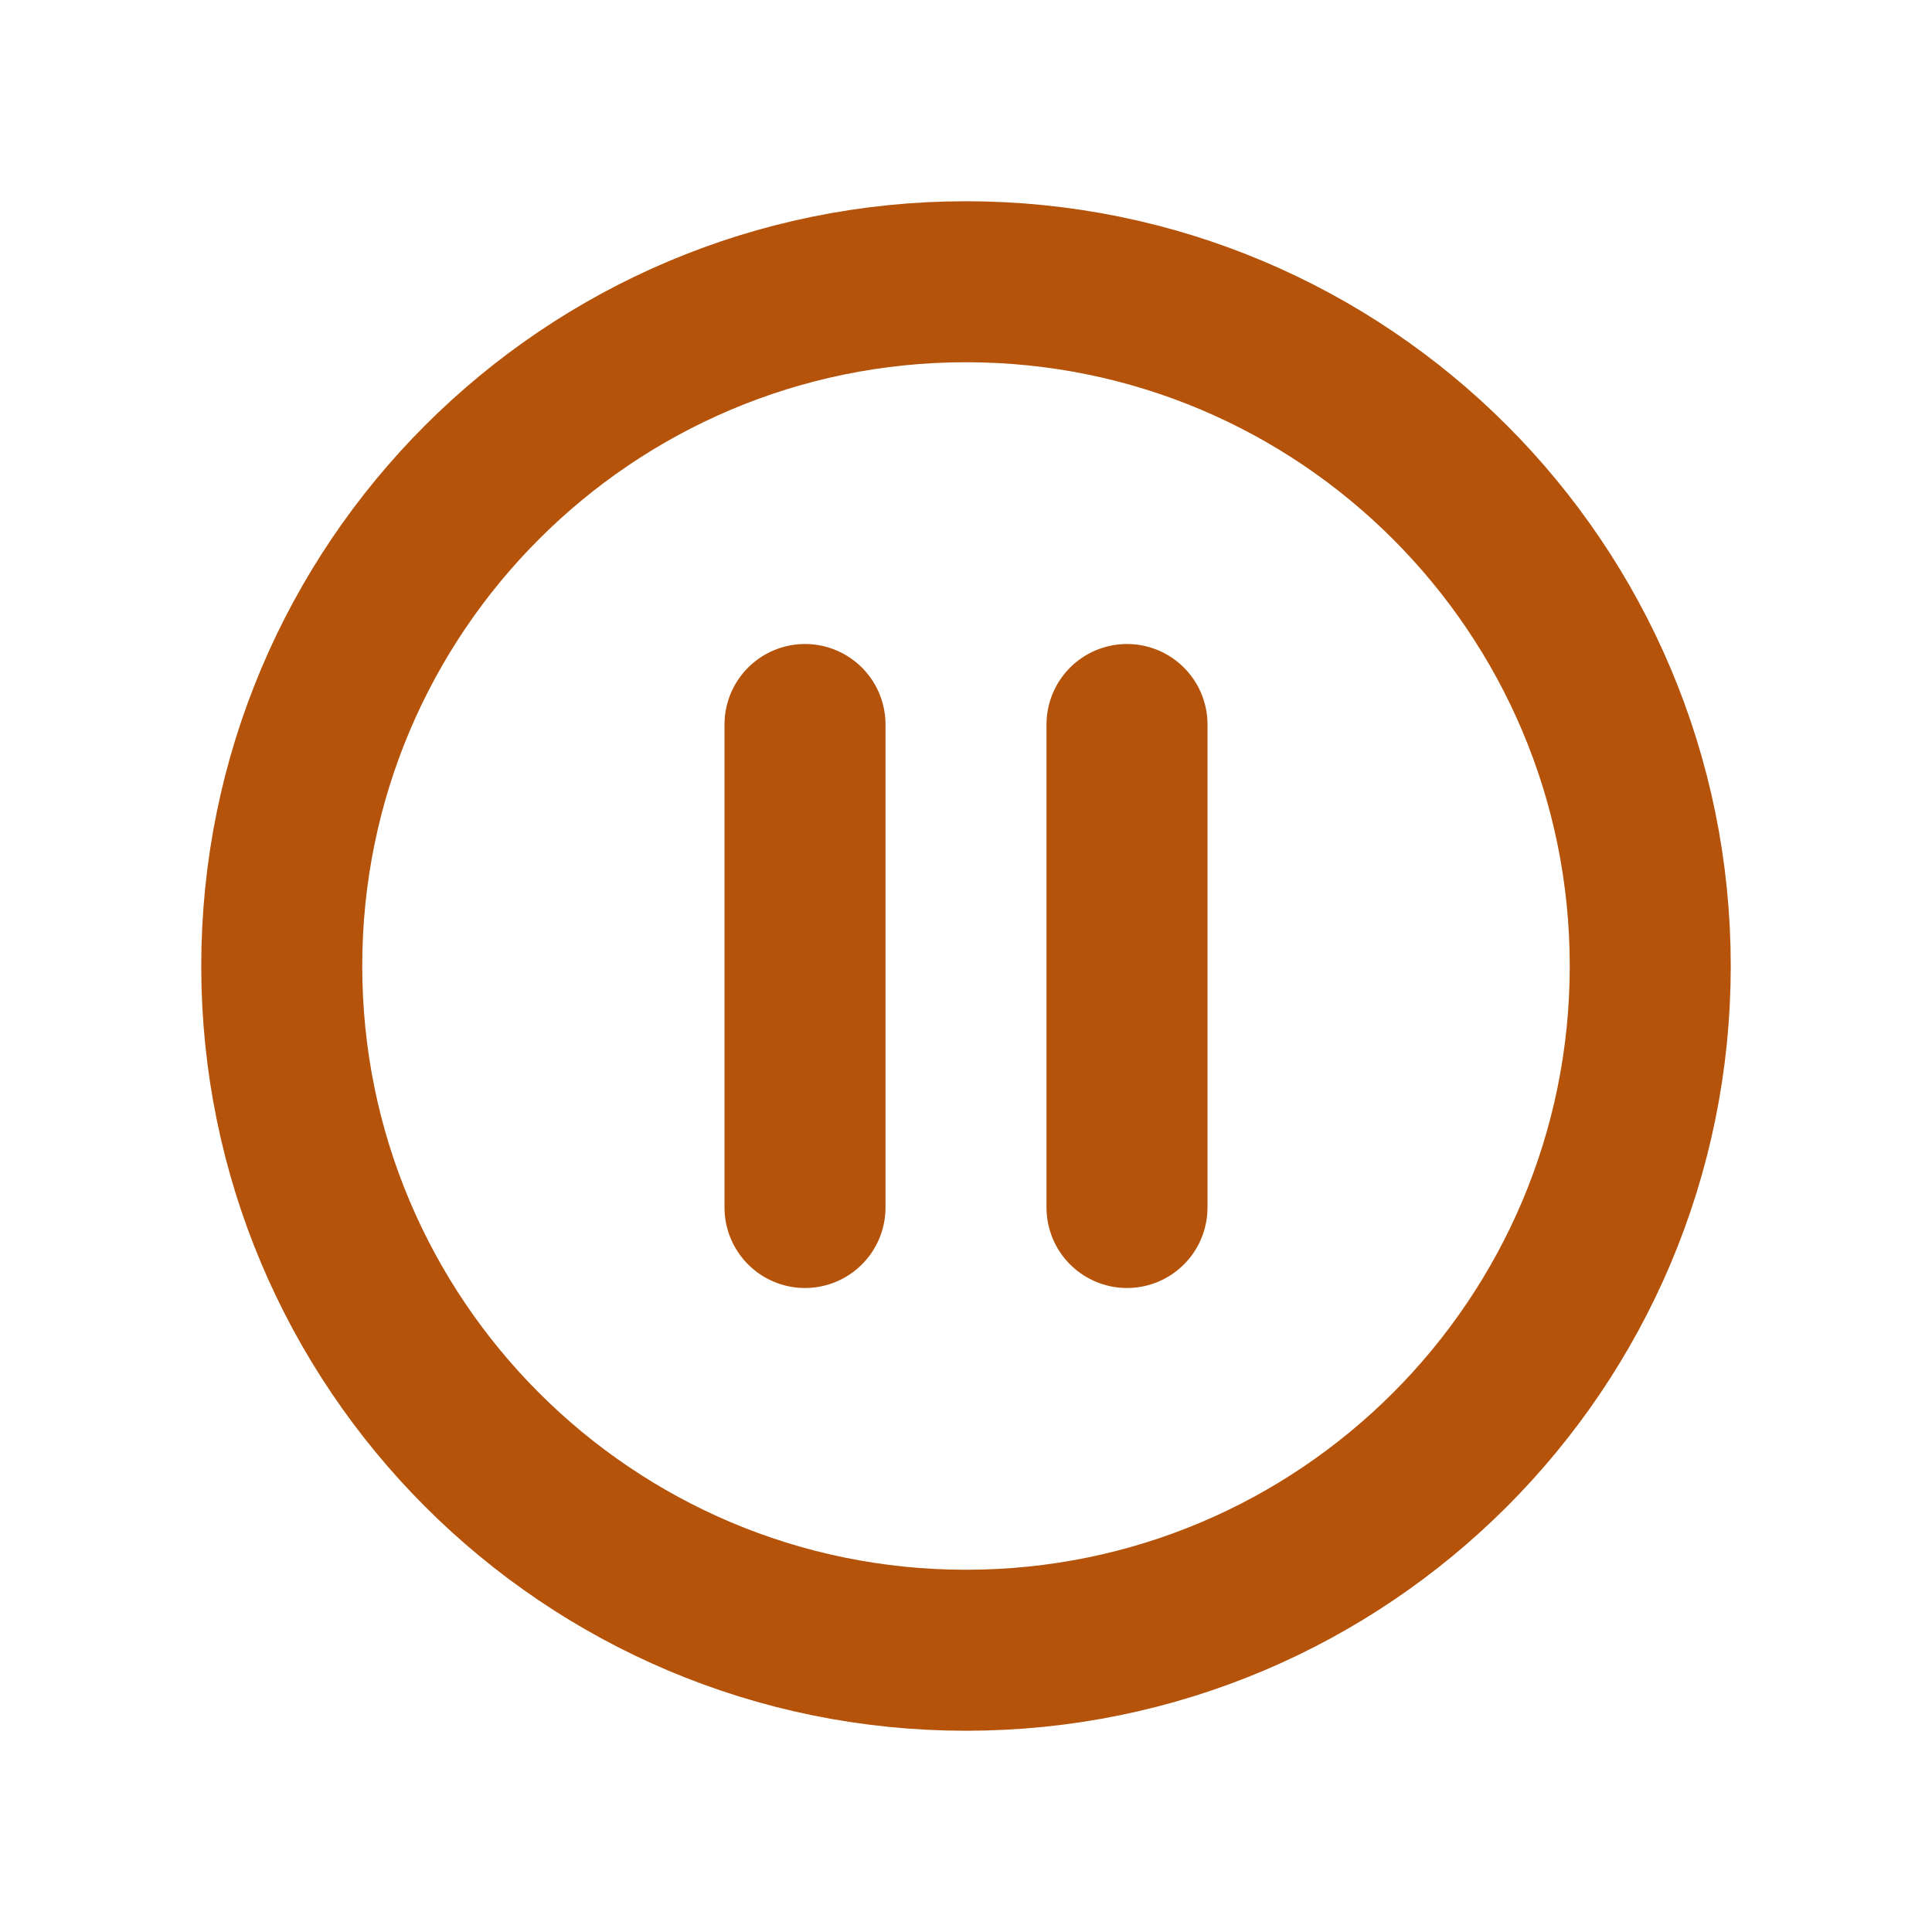
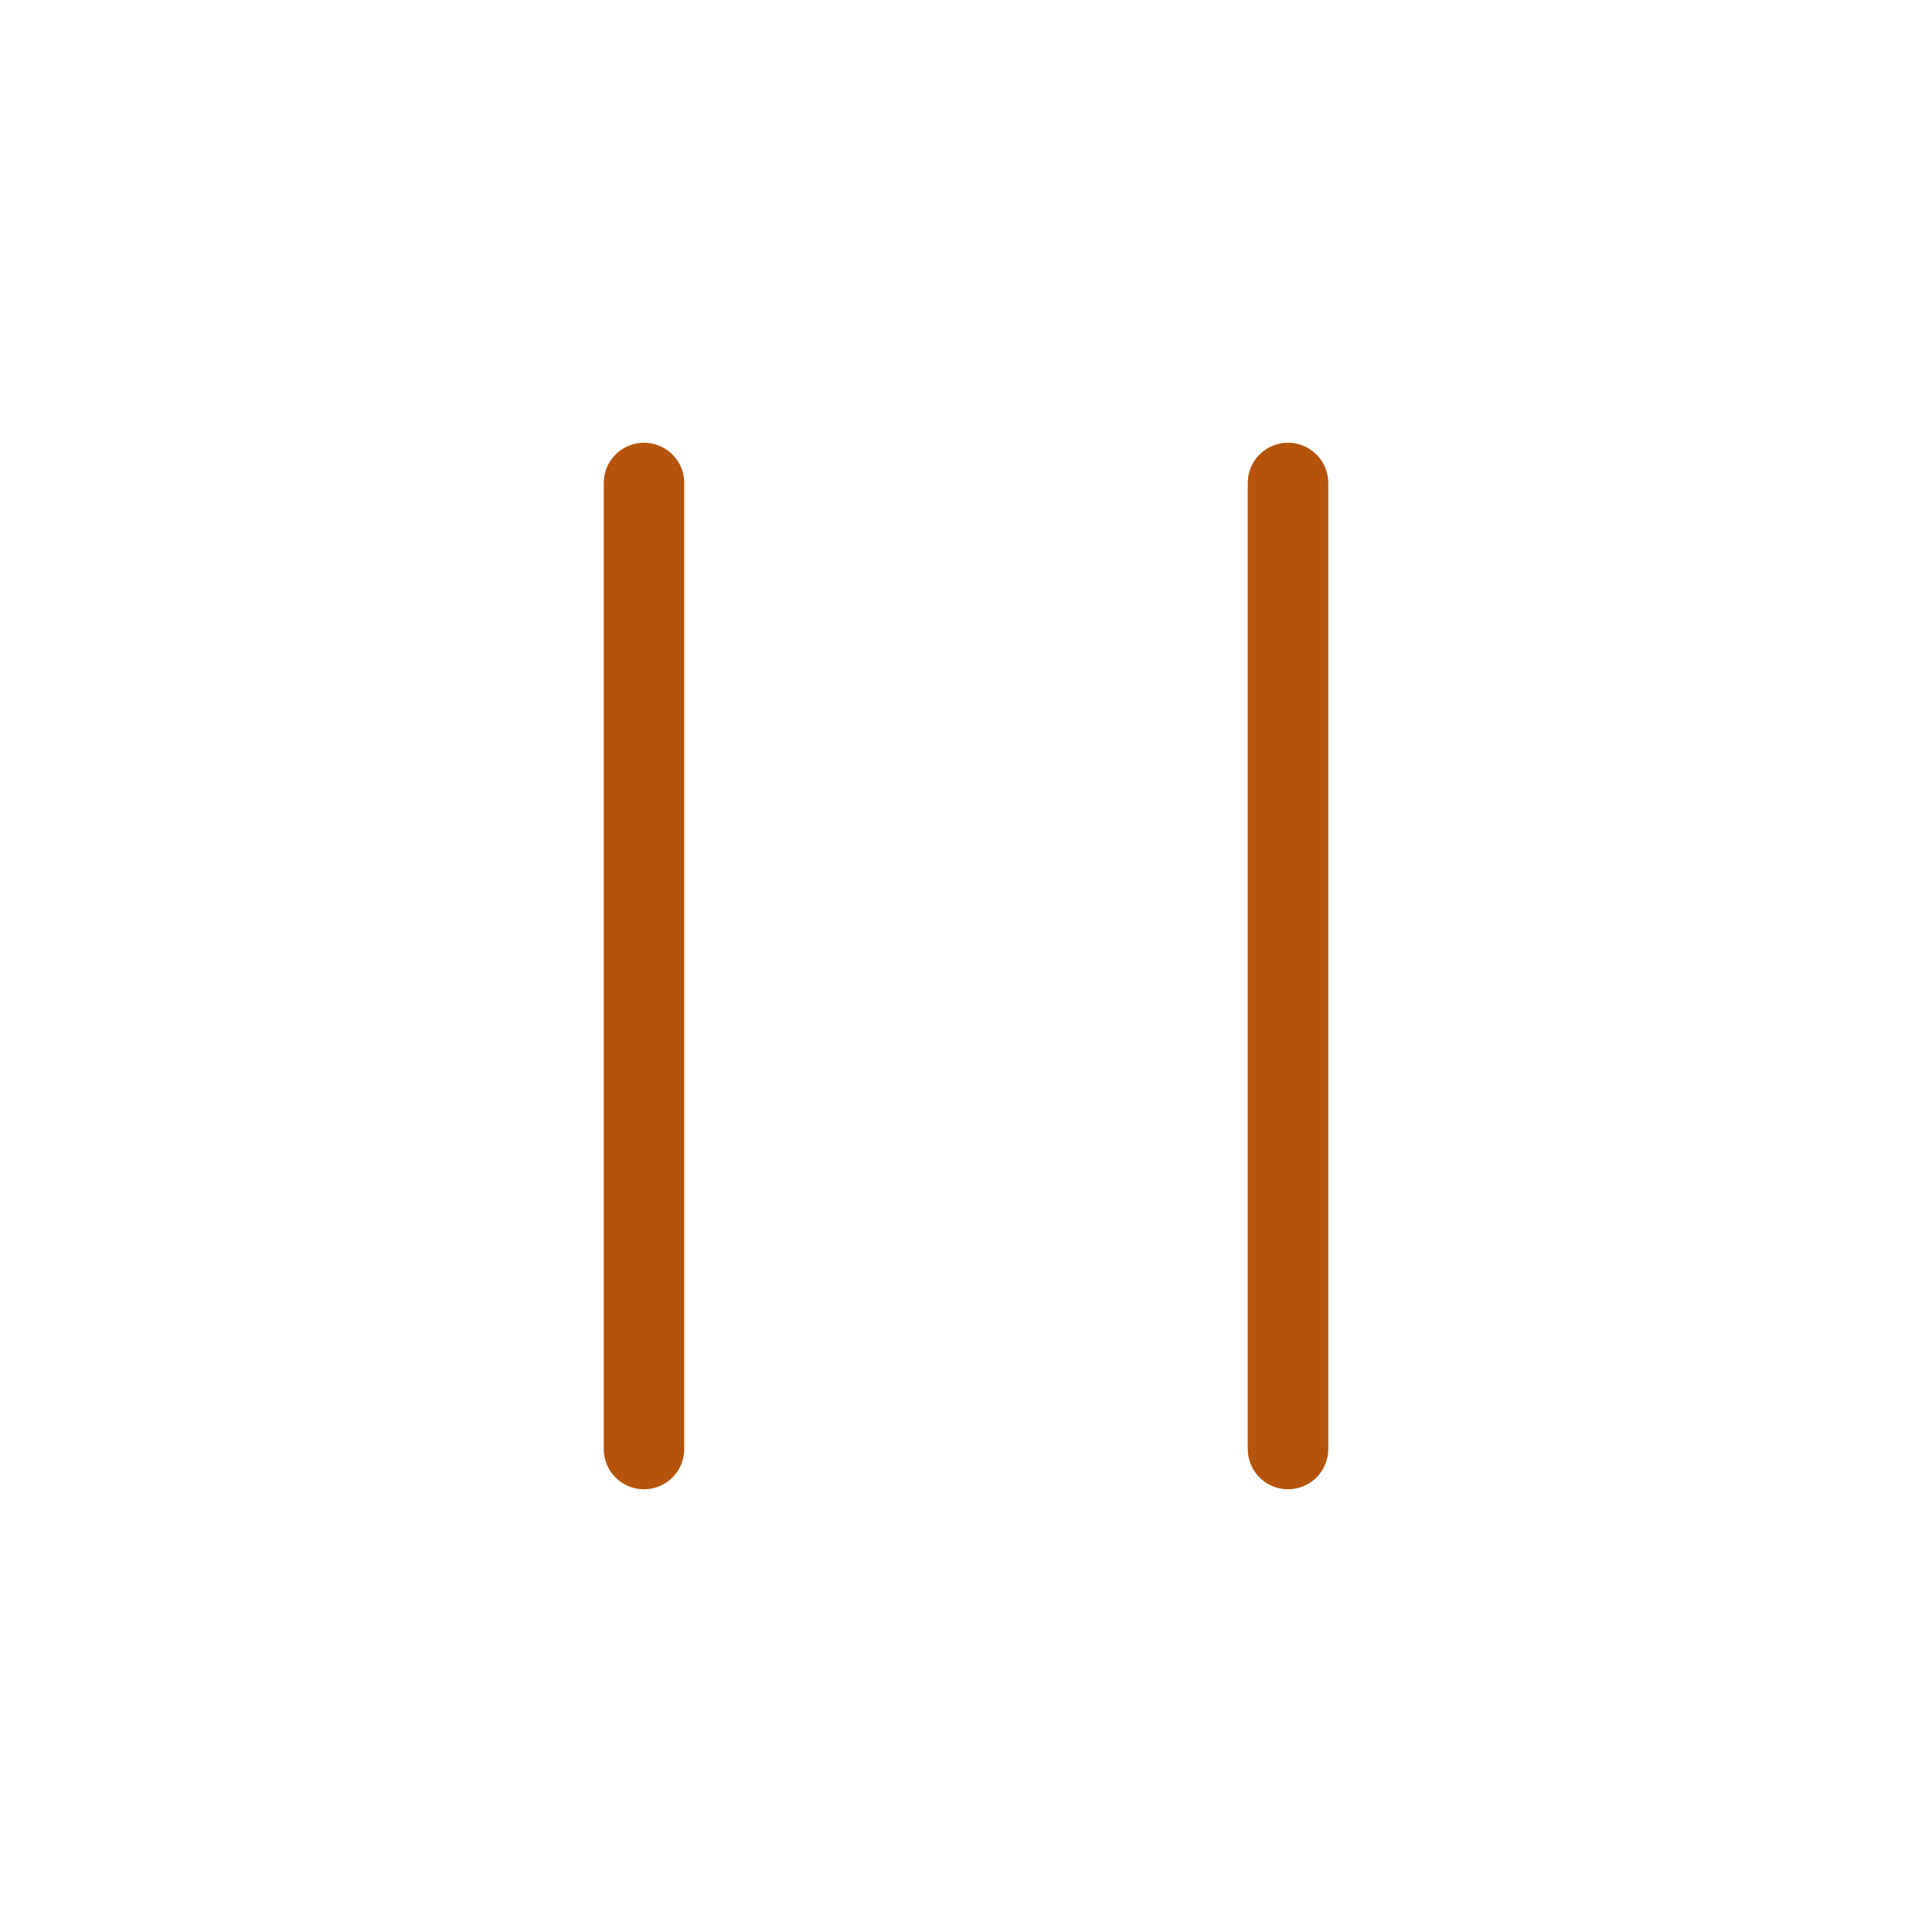
- <svg xmlns="http://www.w3.org/2000/svg" width="24" height="24" viewBox="0 0 24 24" fill="none">
-   <circle cx="12" cy="12" r="8.5" stroke="#B45309" stroke-width="2" />
-   <path d="M10 9v6M14 9v6" stroke="#B45309" stroke-width="2" stroke-linecap="round" />
+ <svg xmlns="http://www.w3.org/2000/svg" width="24" height="24" viewBox="0 0 48 48" fill="none">
+   <path d="M16 12V36" stroke="#B45309" stroke-width="2" stroke-linecap="round" stroke-linejoin="round" />
+   <path d="M32 12V36" stroke="#B45309" stroke-width="2" stroke-linecap="round" stroke-linejoin="round" />
</svg>
